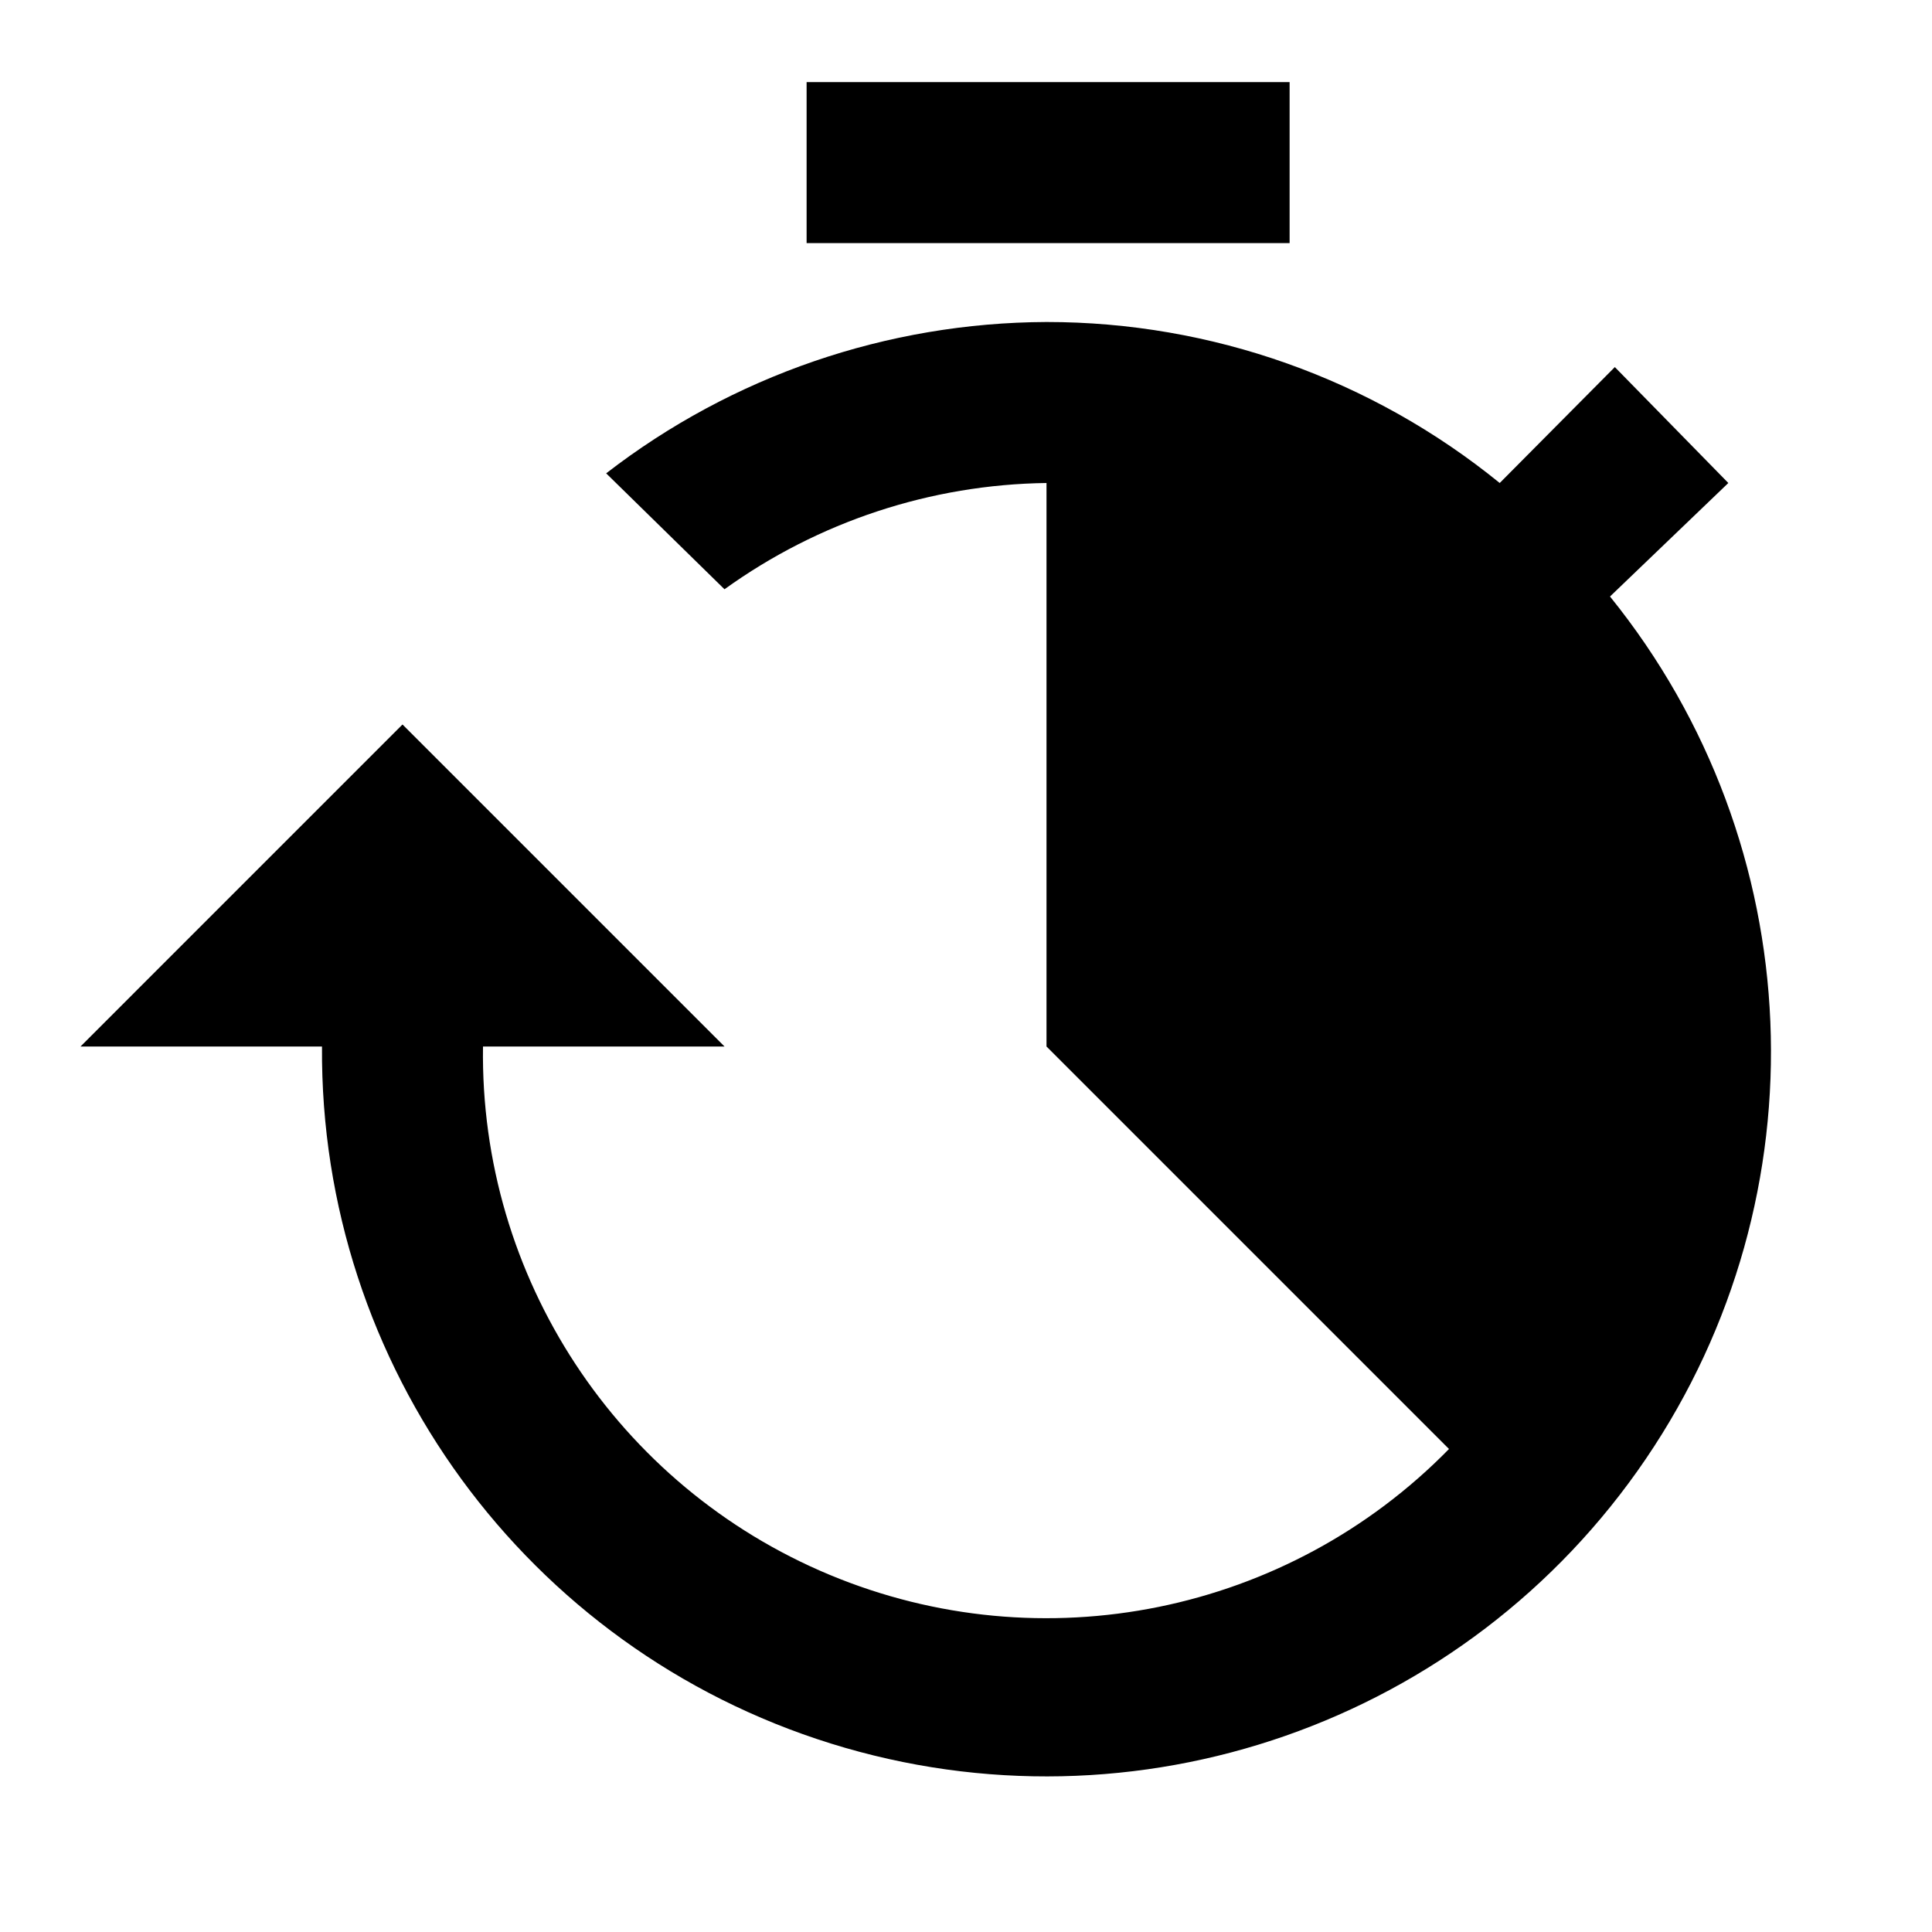
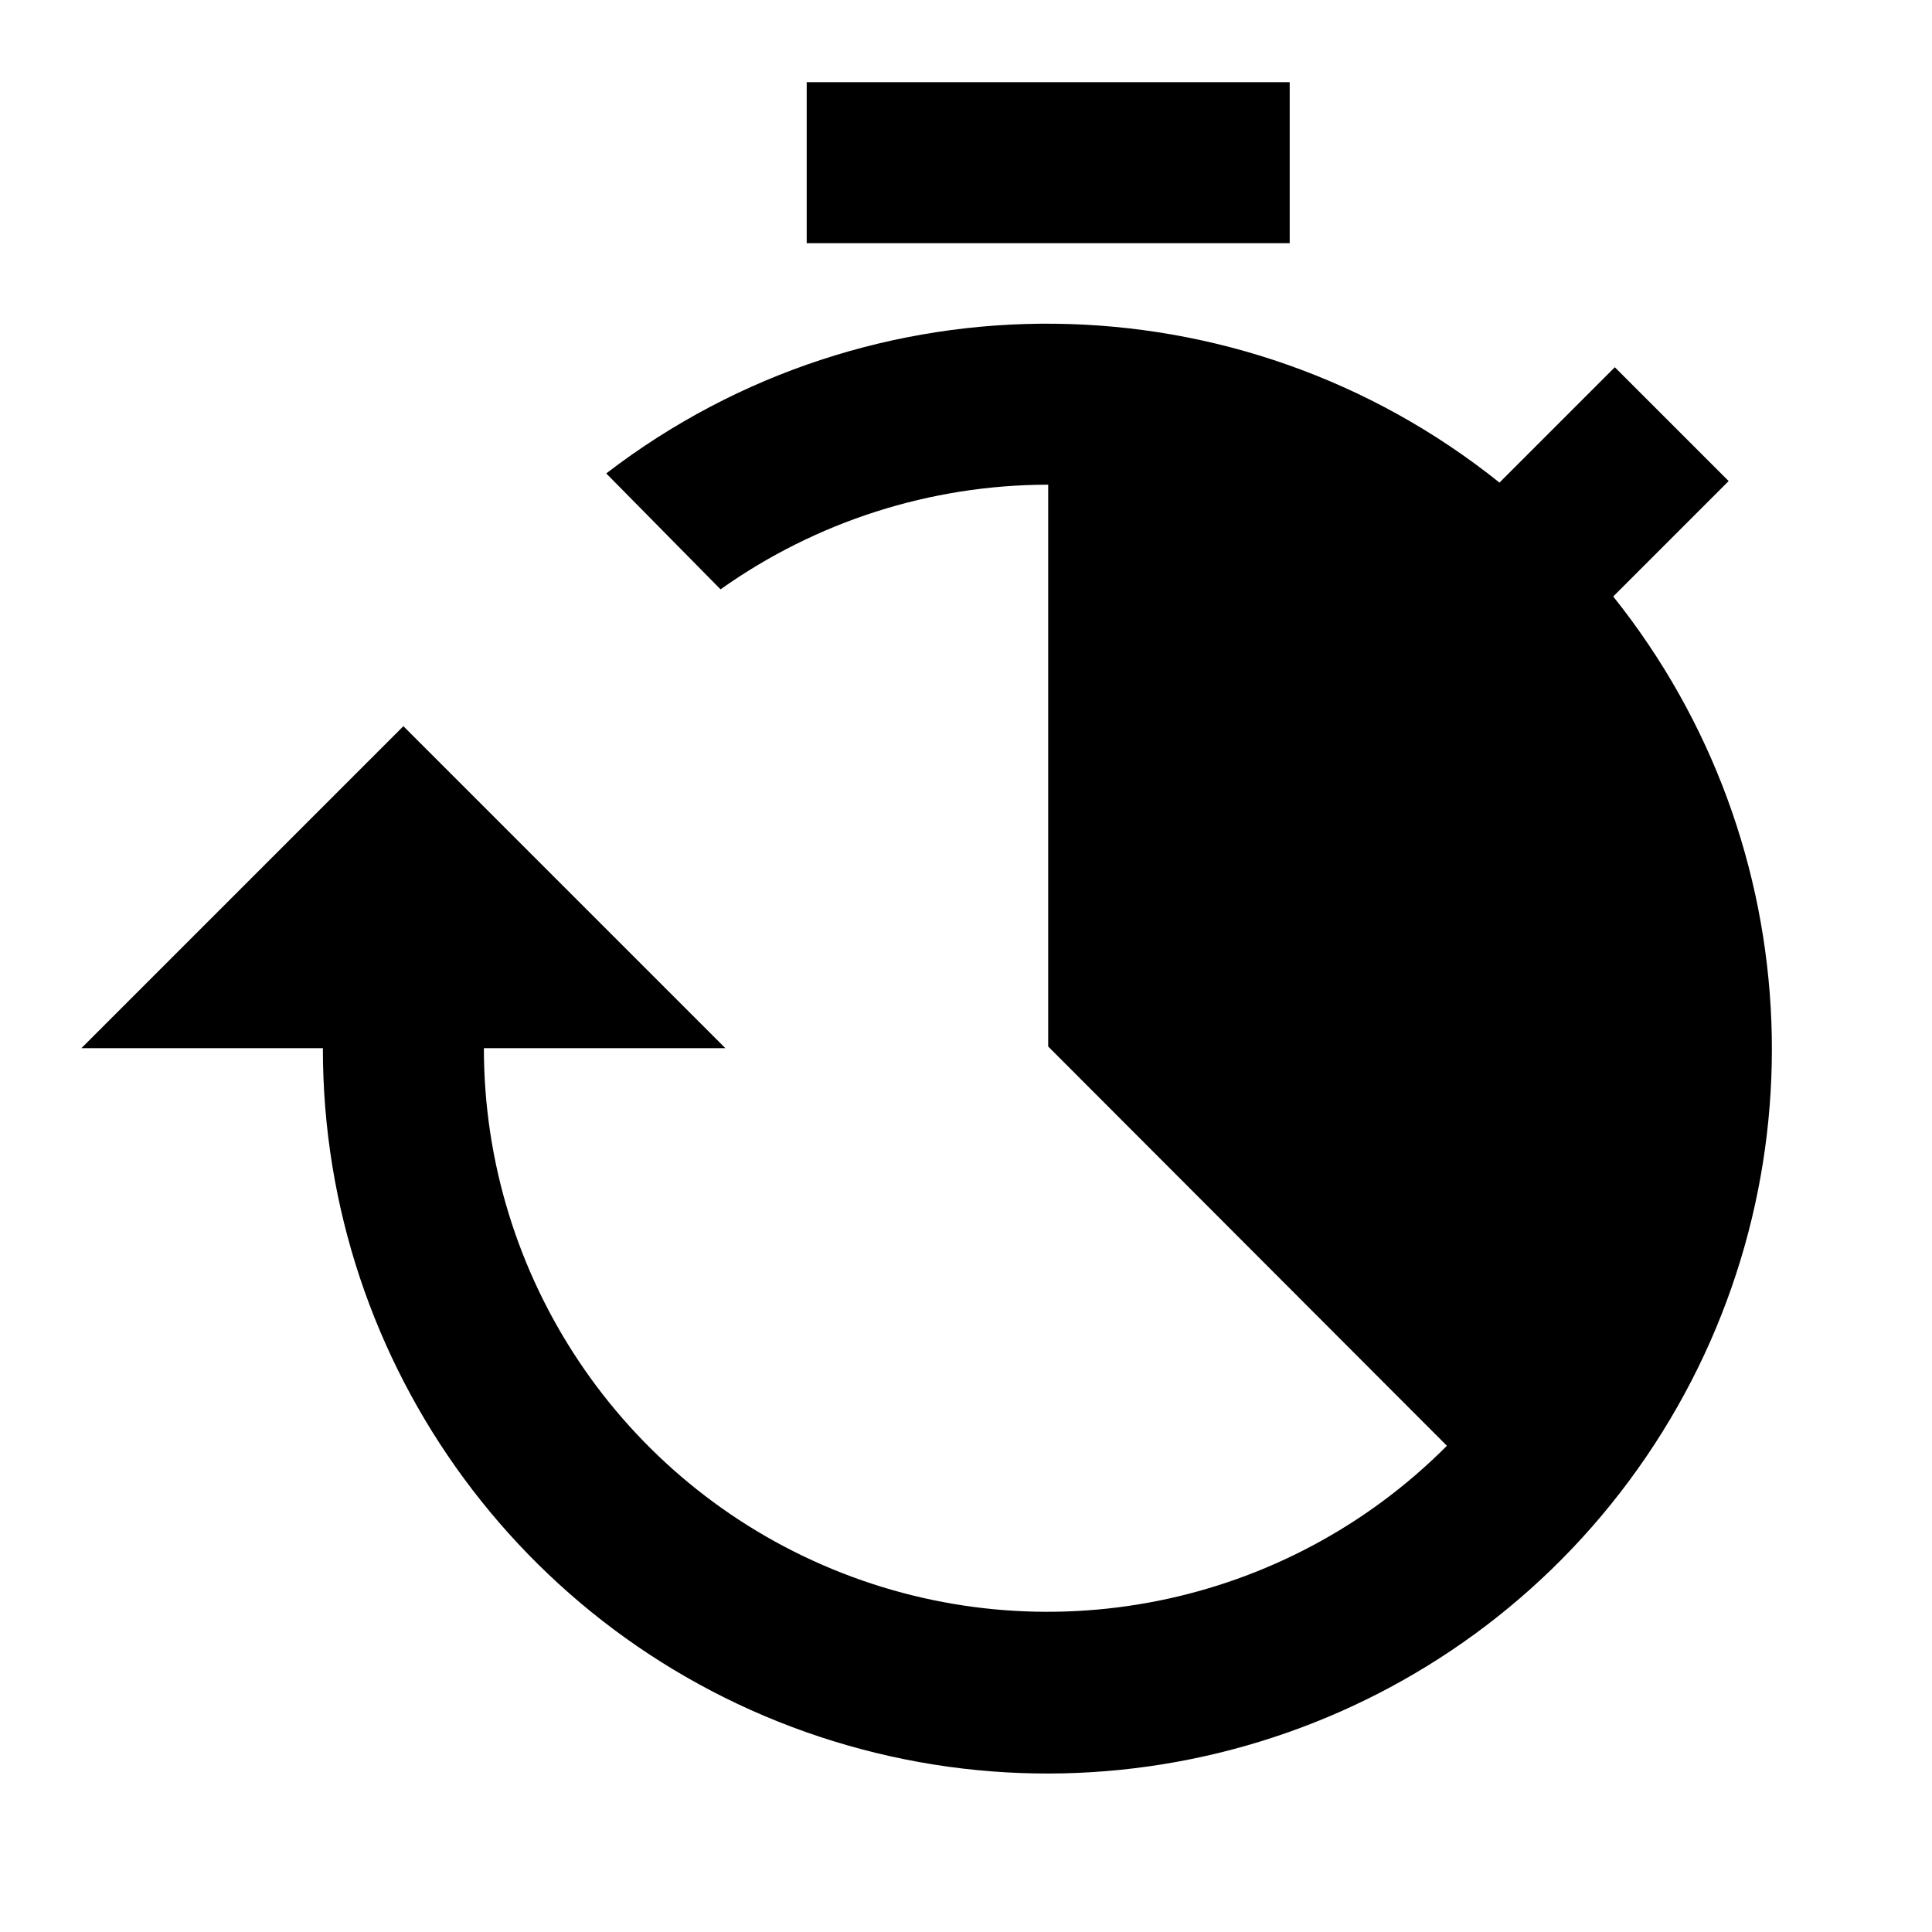
- <svg xmlns="http://www.w3.org/2000/svg" id="Layer_1" data-name="Layer 1" viewBox="0 0 24 24">
-   <rect x="10.02" y="1.02" width="6" height="2" />
-   <path d="M20,7.41,21.47,6,20.06,4.56,18.63,6A8.92,8.92,0,0,0,13,4,9,9,0,0,0,7.53,5.88L9,7.32A7,7,0,0,1,13,6h0v7L18,18A7,7,0,0,1,6,13H9L5,9,1,13H4A9,9,0,1,0,20,7.41Z" />
+ <svg xmlns="http://www.w3.org/2000/svg" id="Layer_1" data-name="Layer 1" width="24" height="24" viewBox="0 0 24 24">
+   <g>
+     <rect x="10.021" y="1.021" width="6" height="2" />
+     <path d="M20.04,7.41l1.434-1.434L20.06,4.562,18.627,5.995A8.989,8.989,0,0,0,7.531,5.881l1.42,1.44a7.038,7.038,0,0,1,4.06-1.3l.01 0-0,6.979L17.974,17.96A7.001,7.001,0,0,1,6.011,13.021h3l-4-4-4,4h3A9,9,0,1,0,20.04,7.41Z" />
+   </g>
</svg>
